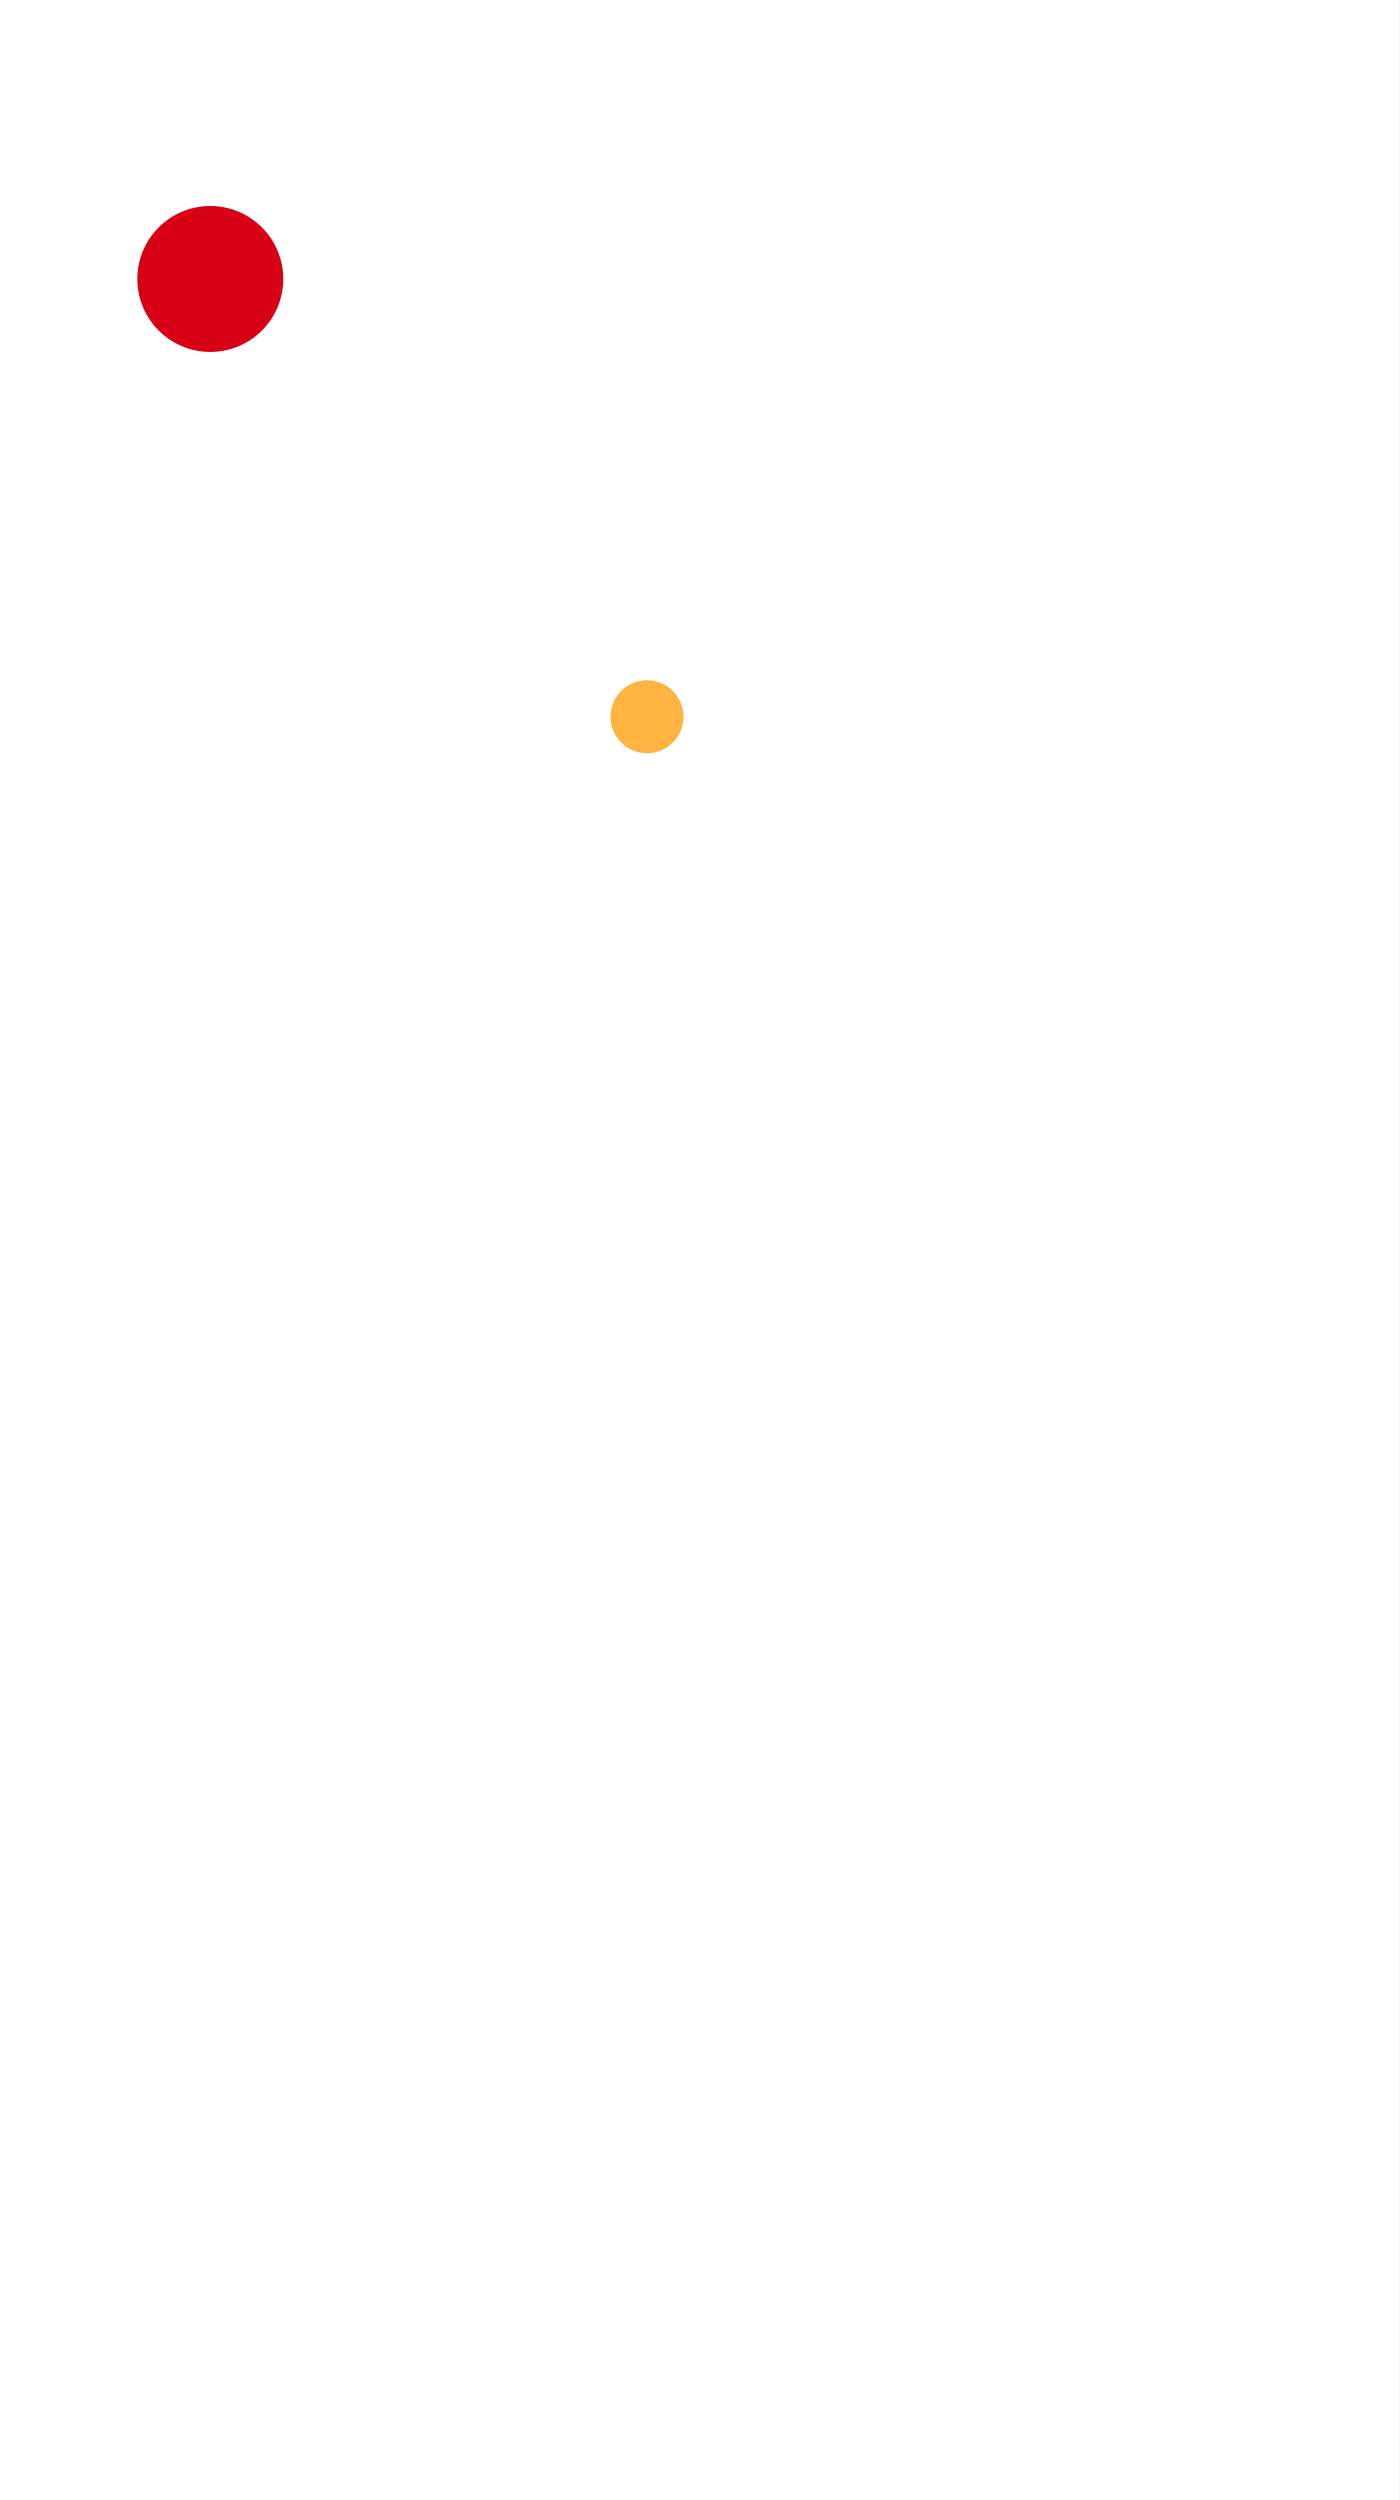
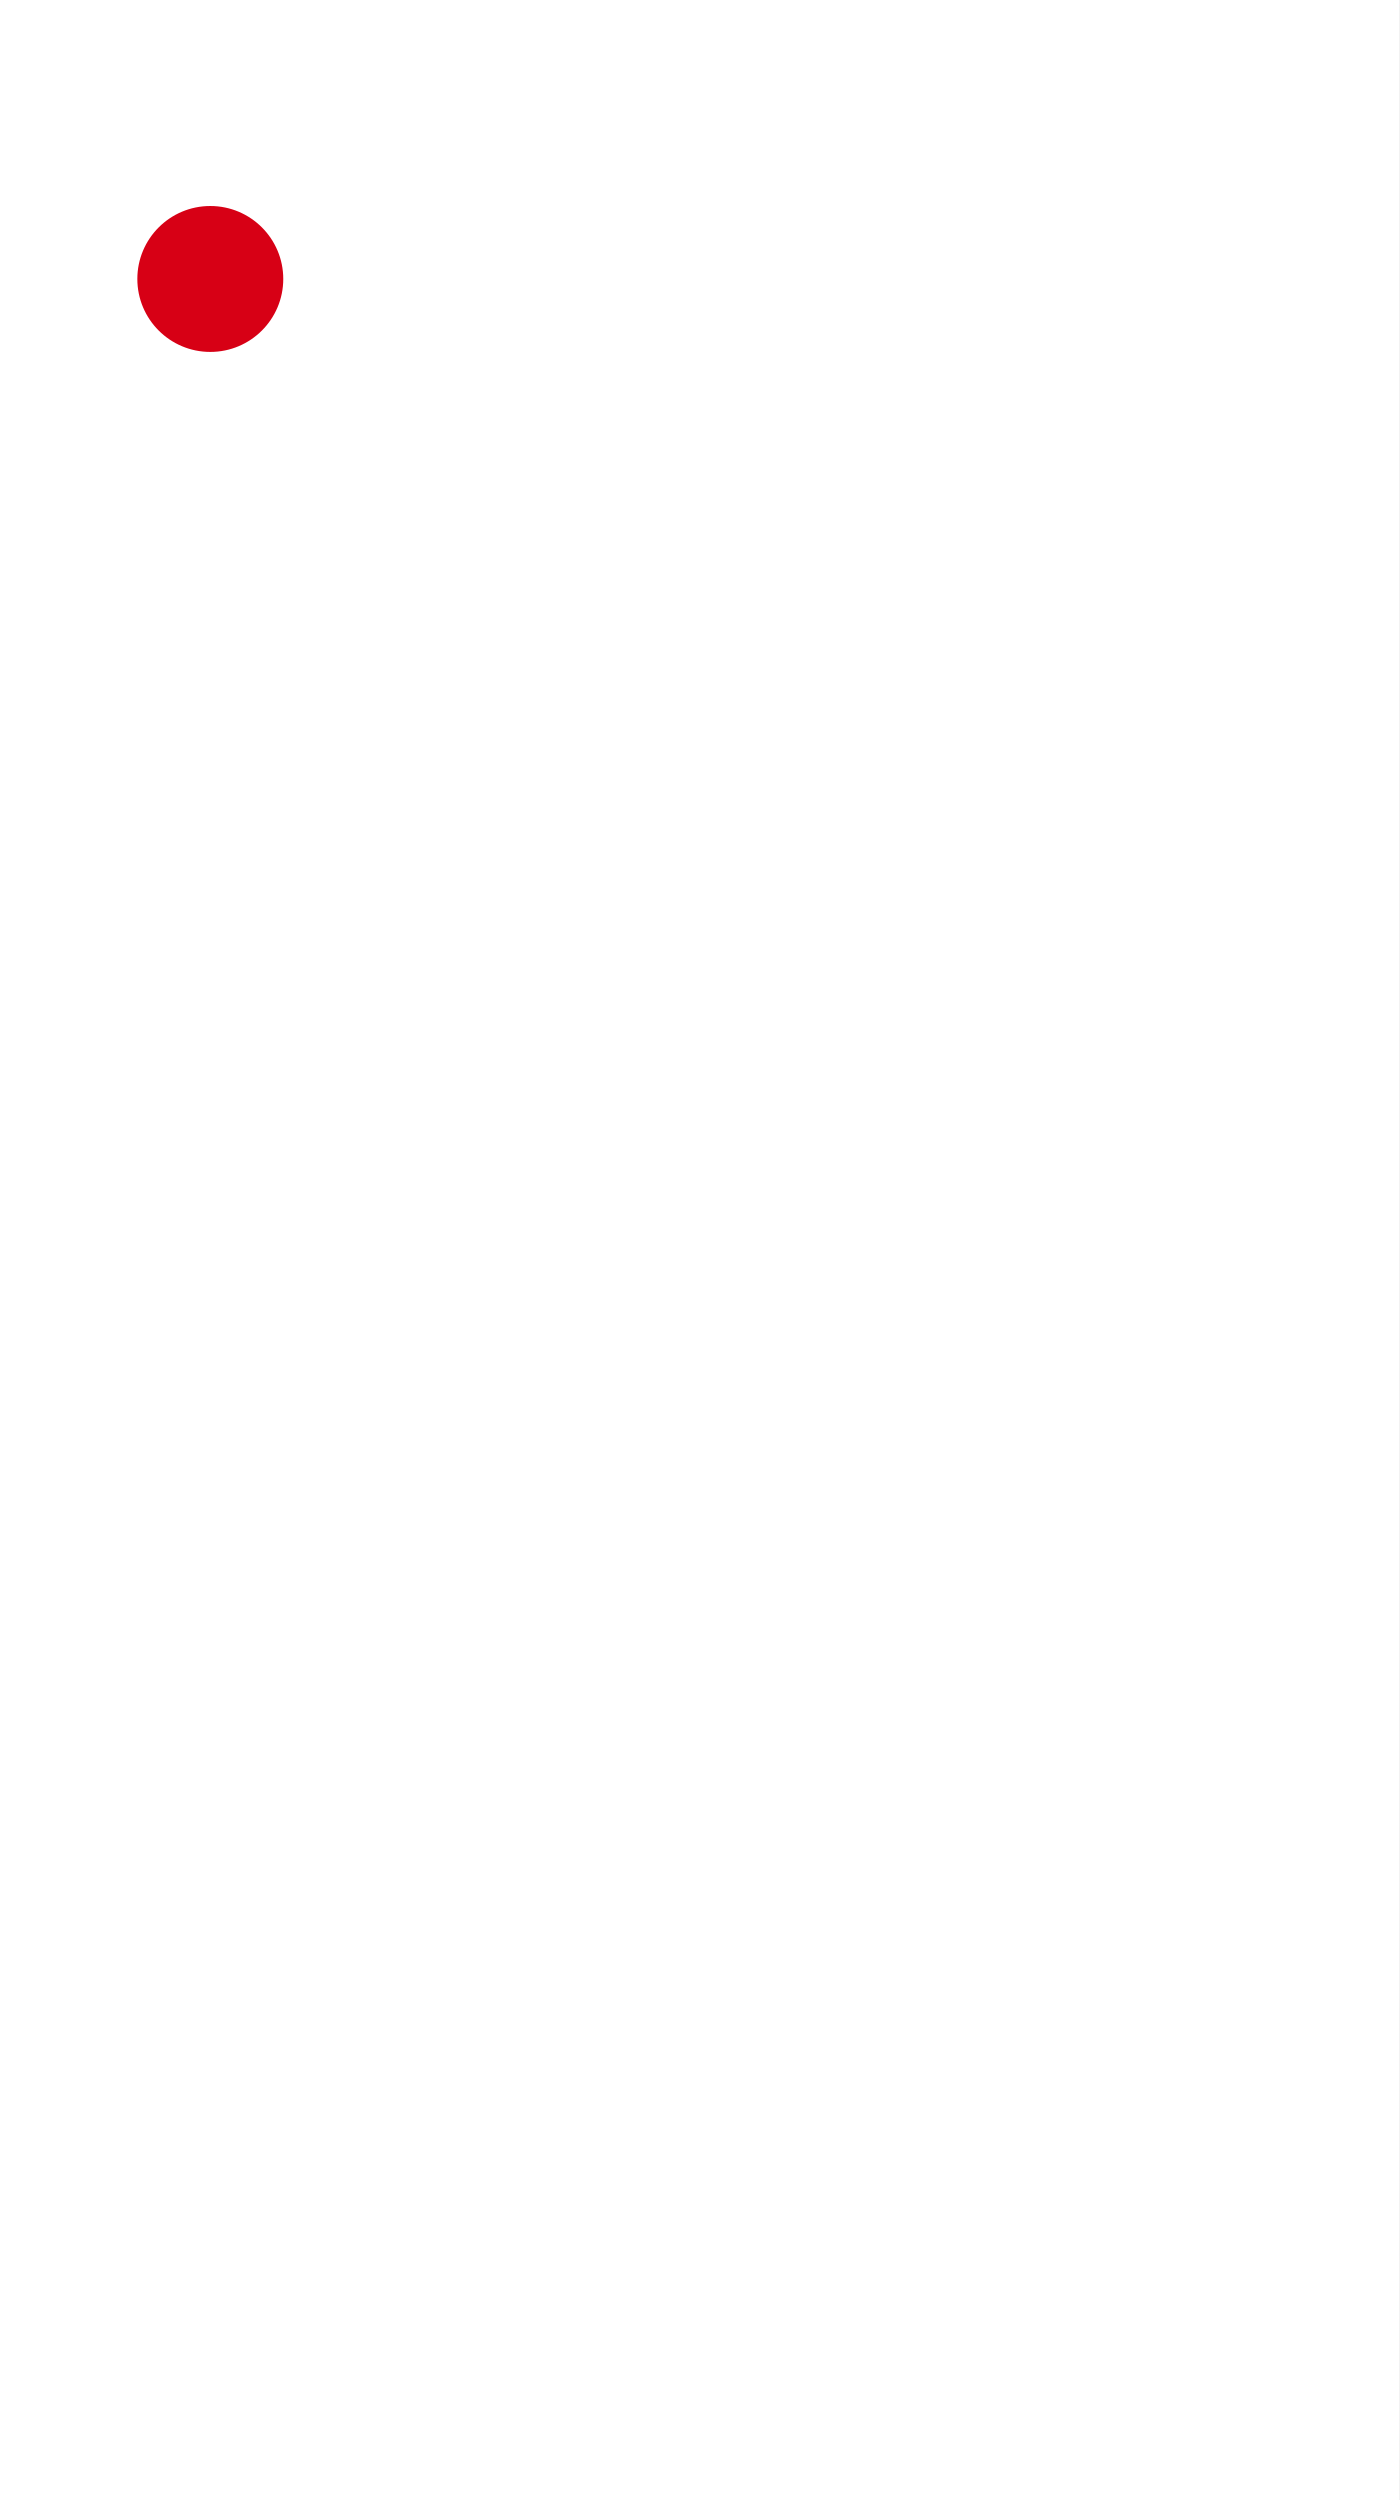
<svg xmlns="http://www.w3.org/2000/svg" width="1304" height="2330" viewBox="0 0 1304 2330" fill="none">
-   <rect width="1304" height="2330" fill="white" />
-   <circle cx="196" cy="260" r="68" fill="#D70015" />
-   <circle cx="603" cy="668" r="34" fill="#FFB340" />
+   <g clip-path="url(#clip0_110_22)">
+     <path d="M1304 0H0V2330H1304V0Z" fill="white" />
+     <path d="M196 328C233.555 328 264 297.555 264 260C264 222.445 233.555 192 196 192C158.445 192 128 222.445 128 260C128 297.555 158.445 328 196 328Z" fill="#D70015" />
+   </g>
+   <defs>
+     <clipPath id="clip0_110_22">
+       <rect width="1304" height="2330" fill="white" />
+     </clipPath>
+   </defs>
</svg>
